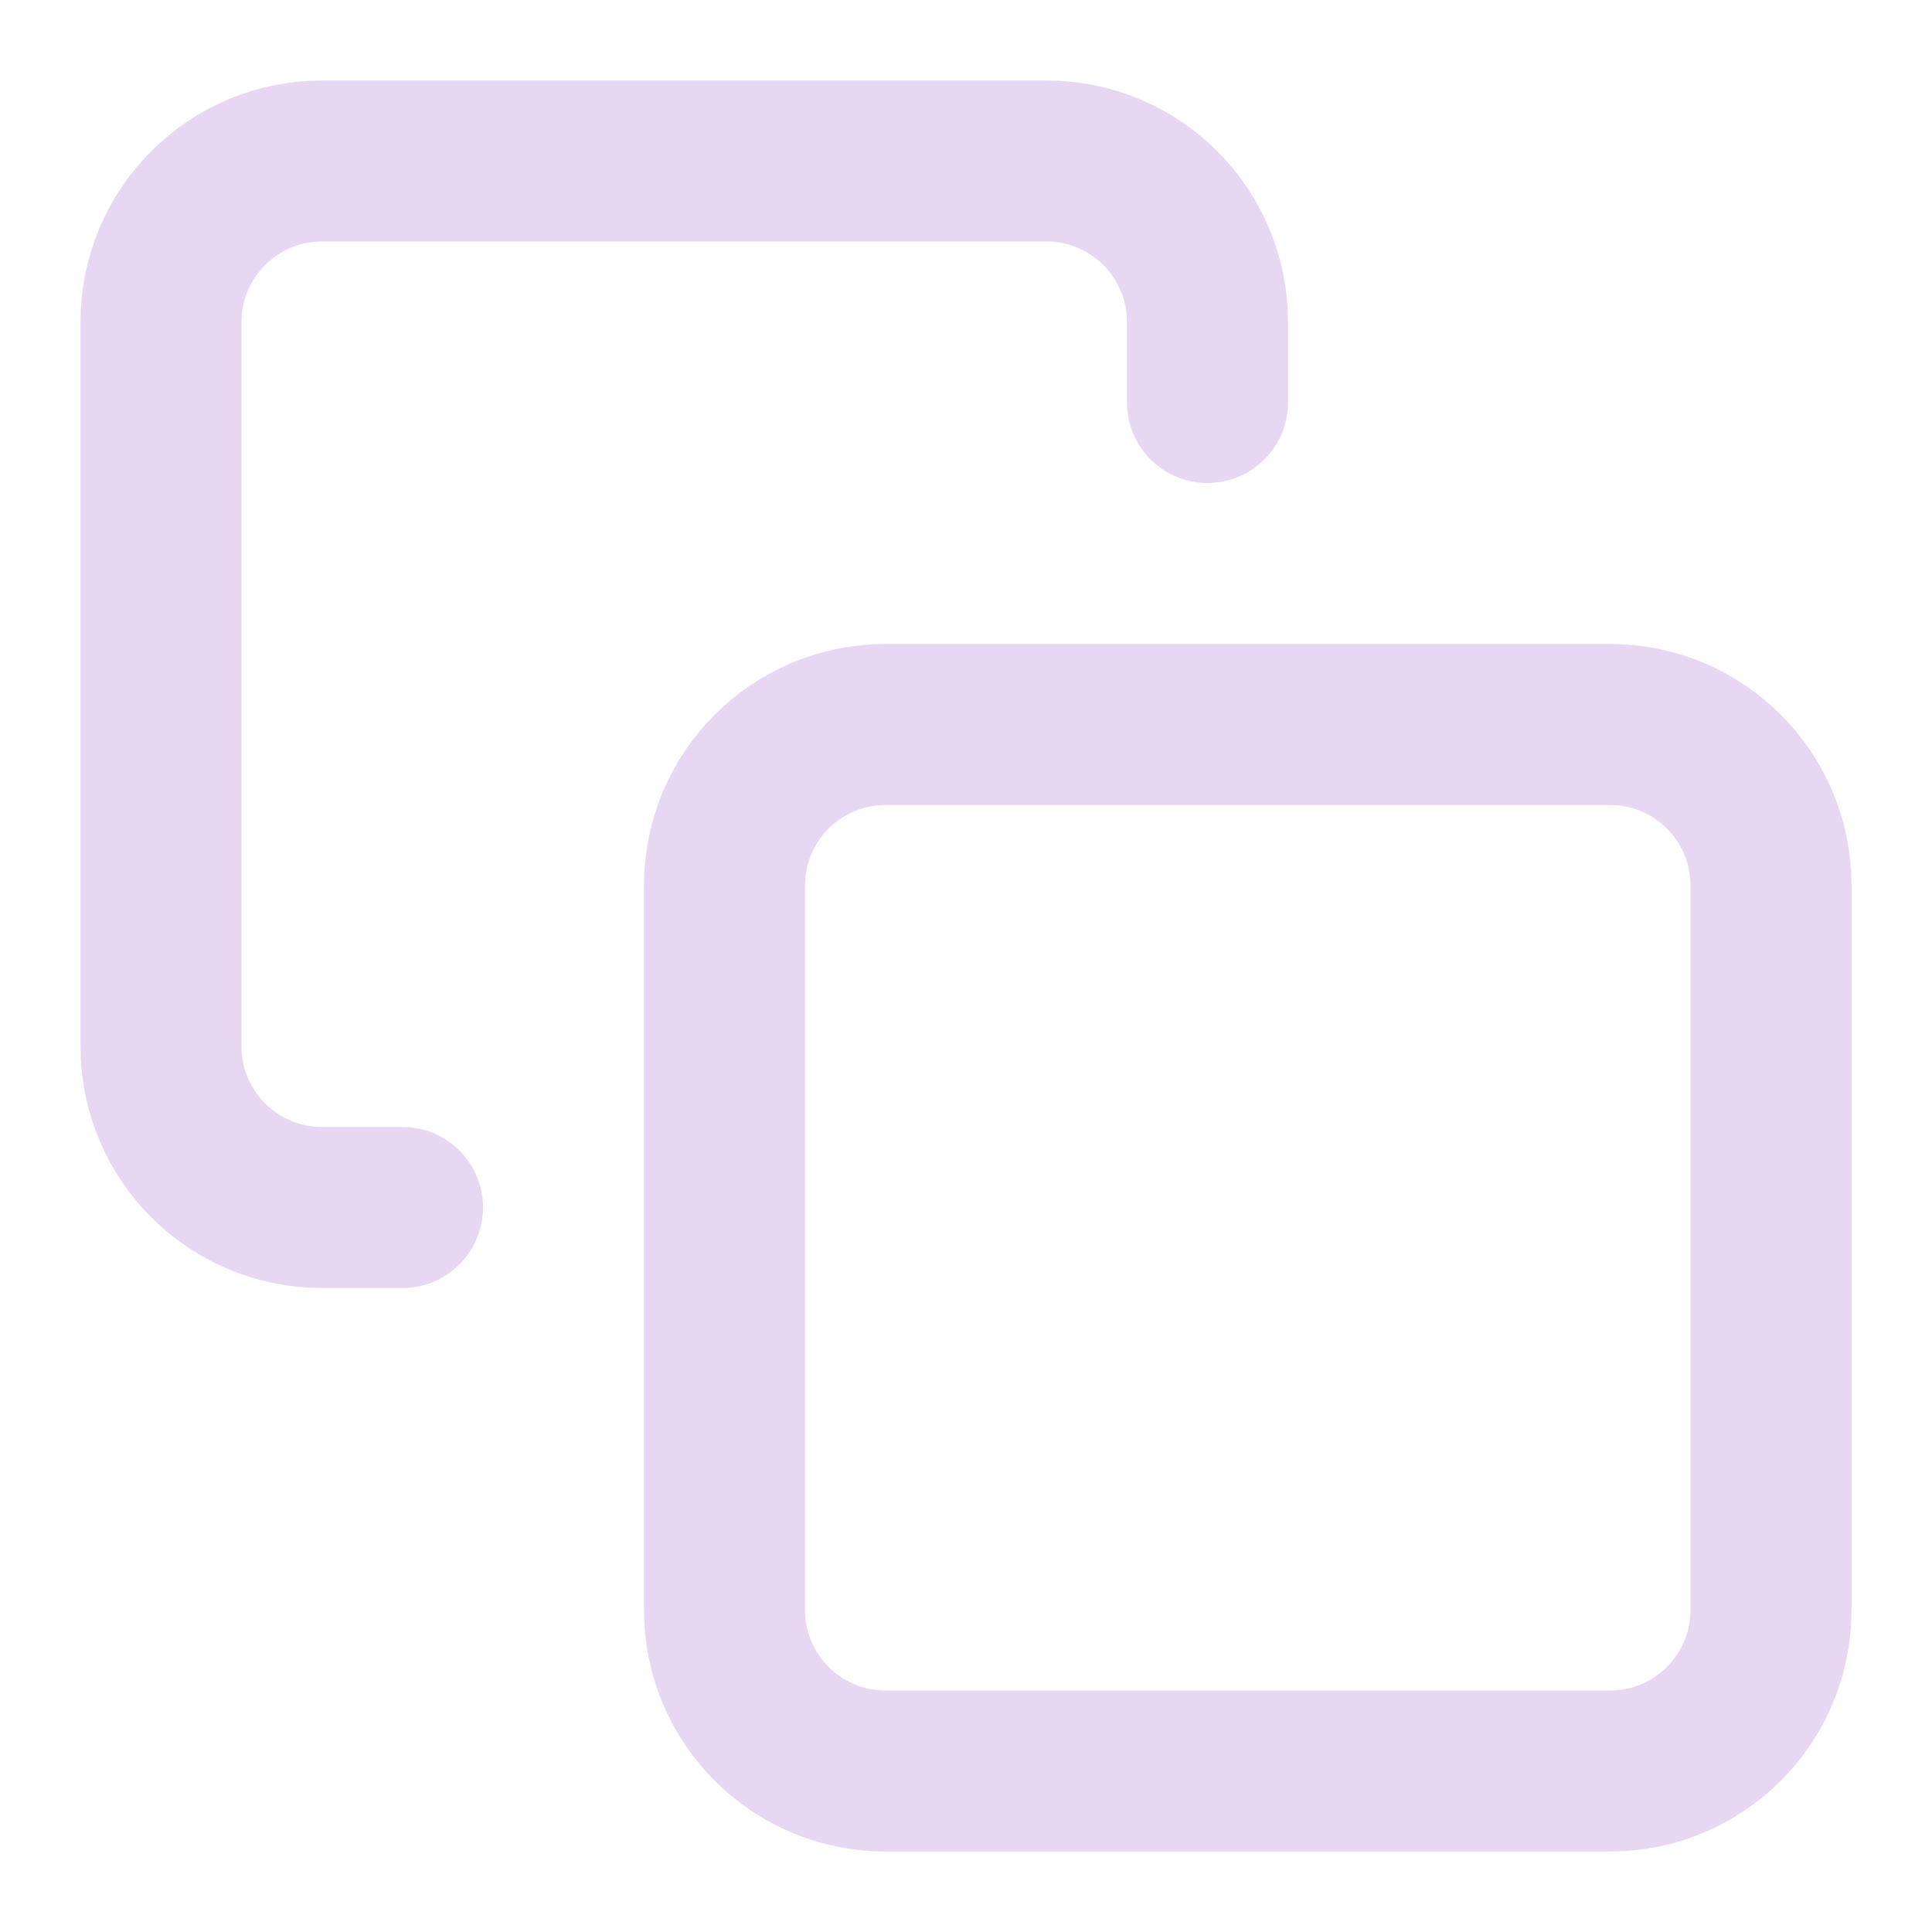
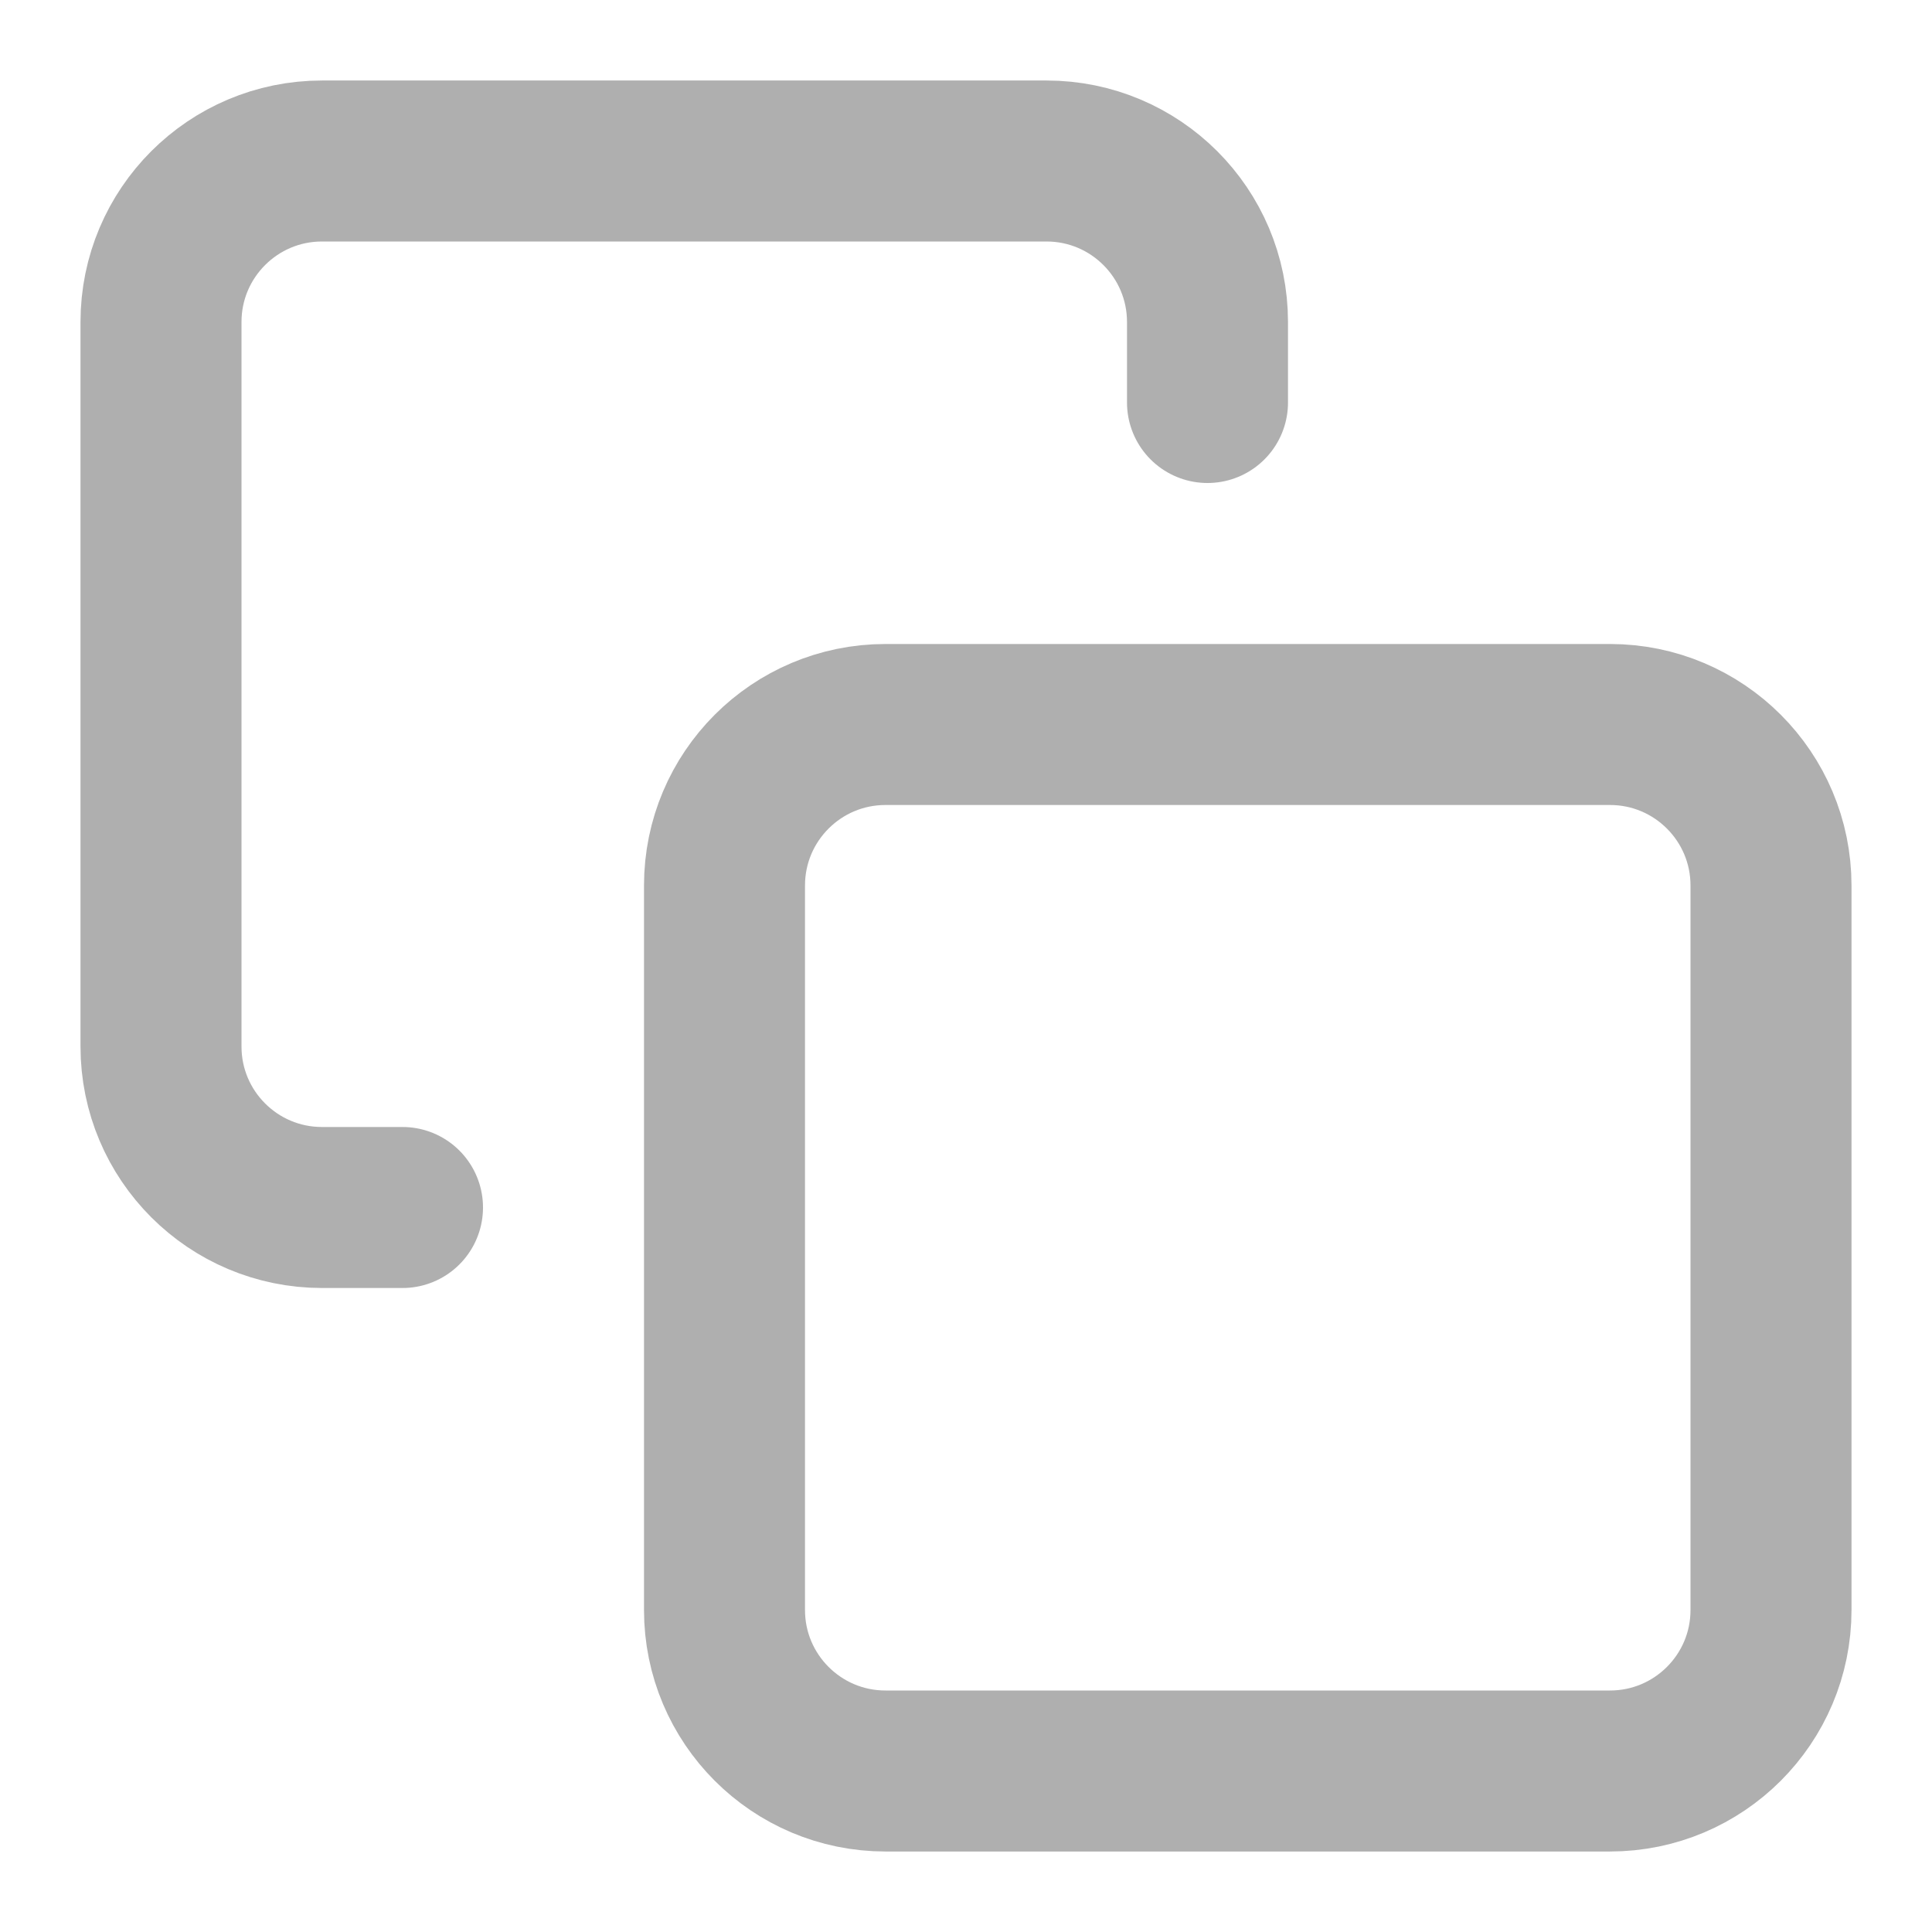
- <svg xmlns="http://www.w3.org/2000/svg" width="24" height="24" viewBox="0 0 24 24" fill="none" stroke="#e7d7f2" stroke-width="2" stroke-linecap="round" stroke-linejoin="round" class="feather feather-copy">
+ <svg xmlns="http://www.w3.org/2000/svg" width="24" height="24" viewBox="0 0 24 24" fill="none" stroke="#afafaf" stroke-width="2" stroke-linecap="round" stroke-linejoin="round" class="feather feather-copy">
  <rect x="9" y="9" width="13" height="13" rx="2" ry="2" />
  <path d="M5 15H4a2 2 0 0 1-2-2V4a2 2 0 0 1 2-2h9a2 2 0 0 1 2 2v1" />
</svg>
